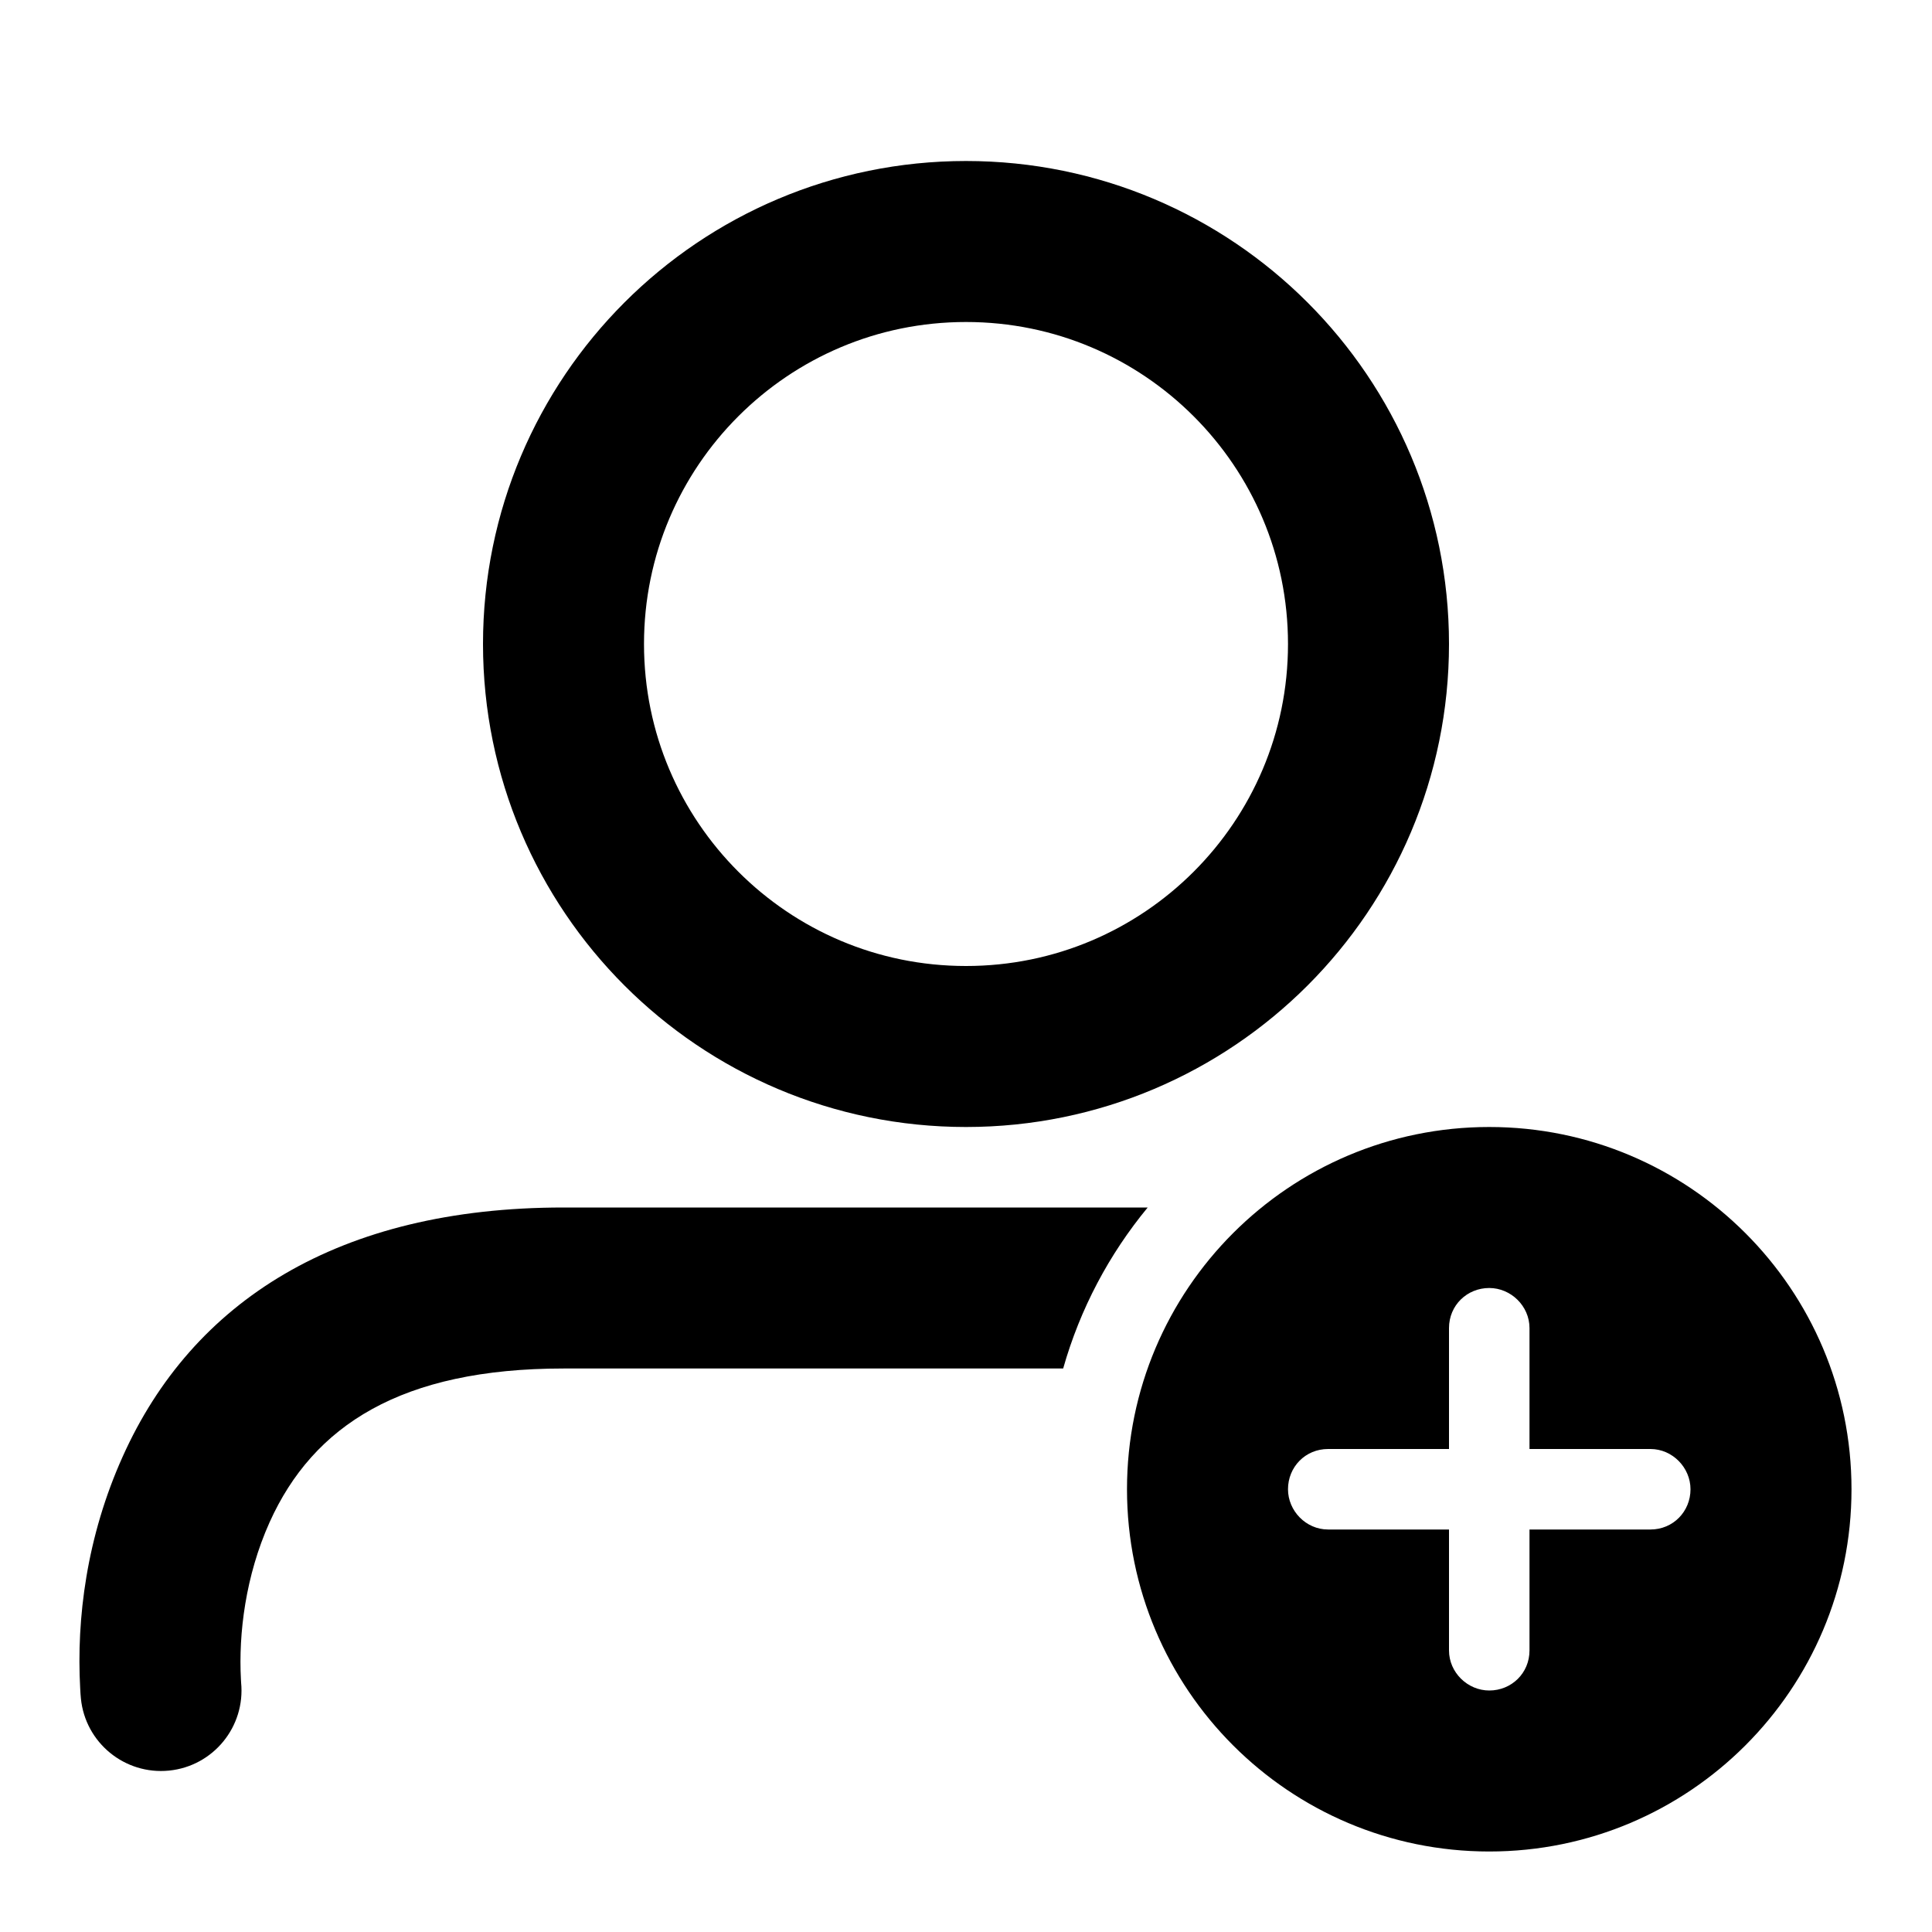
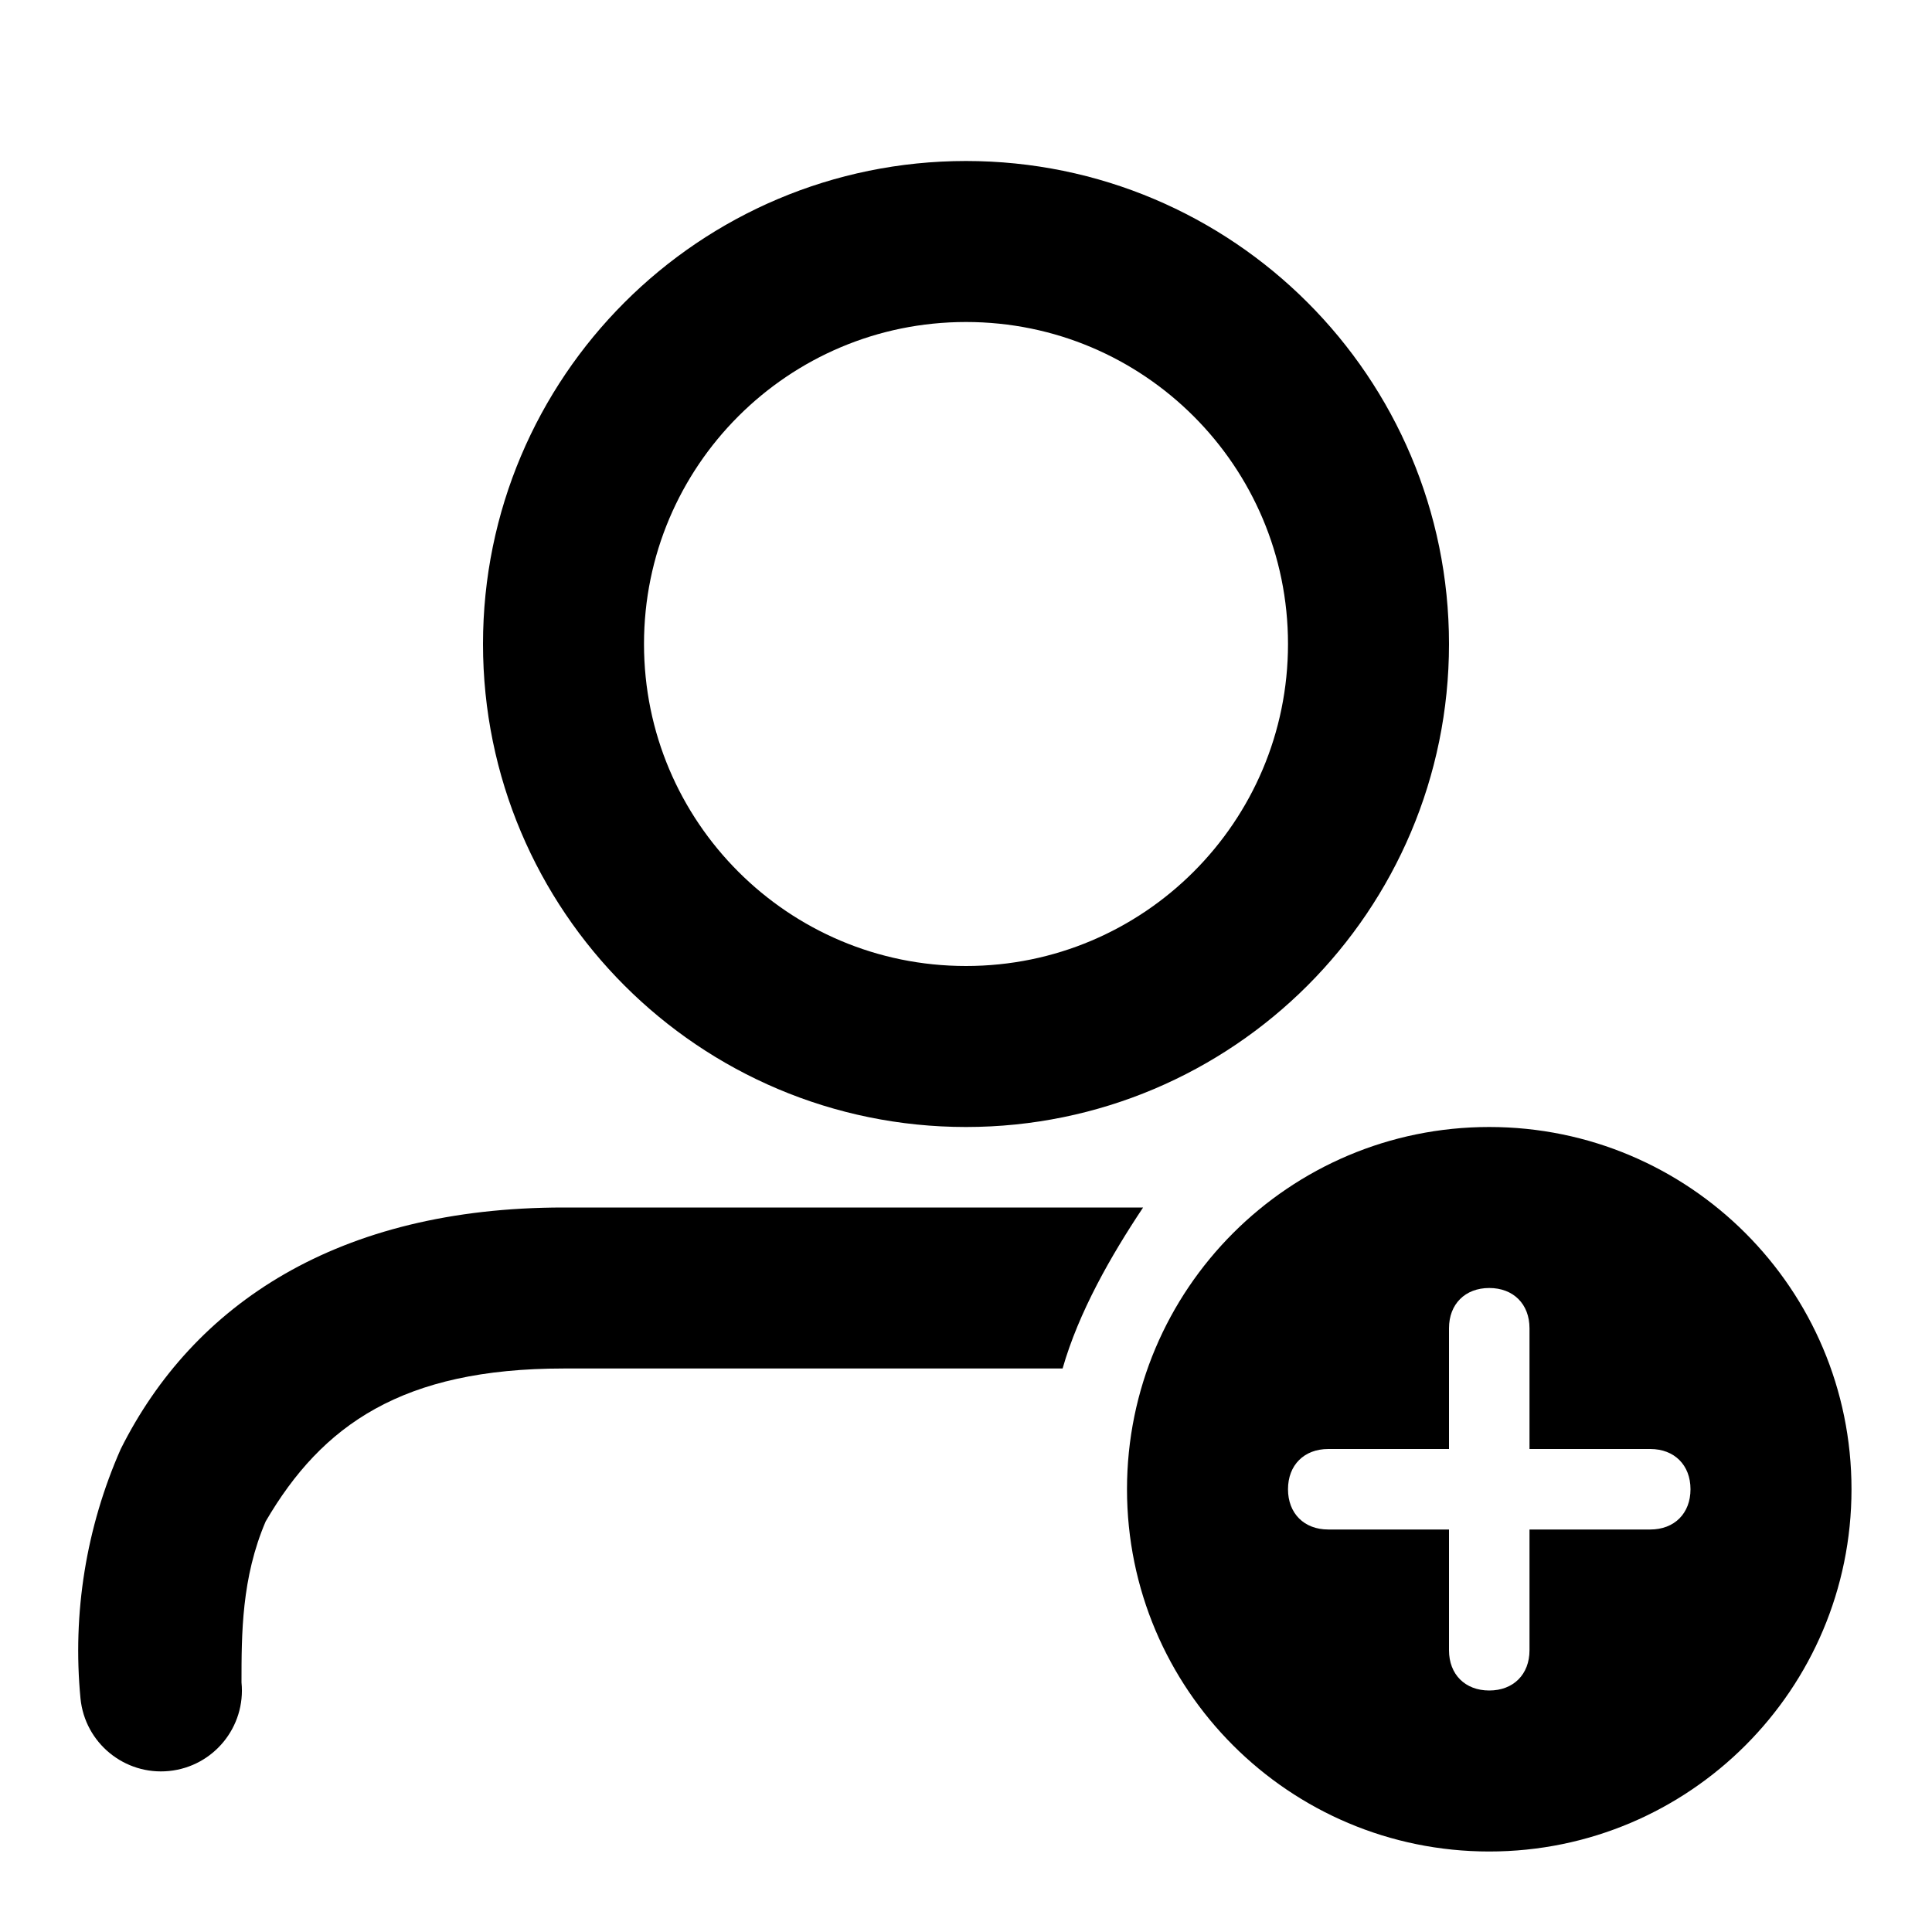
- <svg xmlns="http://www.w3.org/2000/svg" width="24px" height="24px" viewBox="0 0 24 24" version="1.1">
-   <g stroke="none" stroke-width="1" fill="none" fill-rule="evenodd">
-     <g transform="translate(-136, -863)">
-       <g id="343" transform="translate(136, 863)">
-         <path d="M14.257,15 L7,15 C4.201,15 2.39,16.168 1.526,18.09 C1.074,19.093 0.949,20.111 0.996,20.97 C0.999,21.026 1.001,21.063 1.005,21.1 C1.06,21.649 1.55,22.05 2.1,21.995 C2.649,21.94 3.05,21.45 2.995,20.9 C2.996,20.907 2.994,20.887 2.993,20.862 C2.962,20.294 3.05,19.575 3.349,18.91 C3.891,17.707 4.987,17 7,17 L12.007,17 L13.207,17 C13.417,16.258 13.779,15.579 14.257,15 Z" id="Path-41" fill="#000000" fill-rule="nonzero" />
-         <path d="M19,18 L19,16.498 C19,16.223 18.768,16 18.5,16 C18.224,16 18,16.215 18,16.498 L18,18 L16.498,18 C16.215,18 16,18.224 16,18.5 C16,18.768 16.223,19 16.498,19 L18,19 L18,20.502 C18,20.777 18.232,21 18.5,21 C18.776,21 19,20.785 19,20.502 L19,19 L20.502,19 C20.785,19 21,18.776 21,18.5 C21,18.232 20.777,18 20.502,18 L19,18 Z M18.5,23 C16.015,23 14,20.985 14,18.5 C14,16.015 16.015,14 18.5,14 C20.985,14 23,16.015 23,18.5 C23,20.985 20.985,23 18.5,23 Z" id="Combined-Shape" fill="#000000" />
-         <circle id="Oval-40" stroke="#000000" stroke-width="2" cx="12" cy="8" r="5" />
-       </g>
-     </g>
+ <svg xmlns="http://www.w3.org/2000/svg" viewBox="0 0 24 24">
+   <defs />
+   <g fill="none" fill-rule="evenodd">
+     <path fill="#000" fill-rule="nonzero" d="M14.3 15H7c-2.8 0-4.6 1.2-5.5 3a6.2 6.2 0 00-.5 3.1 1 1 0 102-.2c0-.6 0-1.3.3-2C4 17.7 5 17 7 17h6.2c.2-.7.6-1.4 1-2z" />
+     <path fill="#000" d="M19 18v-1.5c0-.3-.2-.5-.5-.5s-.5.2-.5.5V18h-1.5c-.3 0-.5.2-.5.5s.2.5.5.5H18v1.5c0 .3.2.5.5.5s.5-.2.5-.5V19h1.5c.3 0 .5-.2.5-.5s-.2-.5-.5-.5H19zm-.5 5a4.5 4.5 0 110-9 4.5 4.5 0 010 9z" />
+     <circle cx="12" cy="8" r="5" stroke="#000" stroke-width="2" />
  </g>
</svg>
